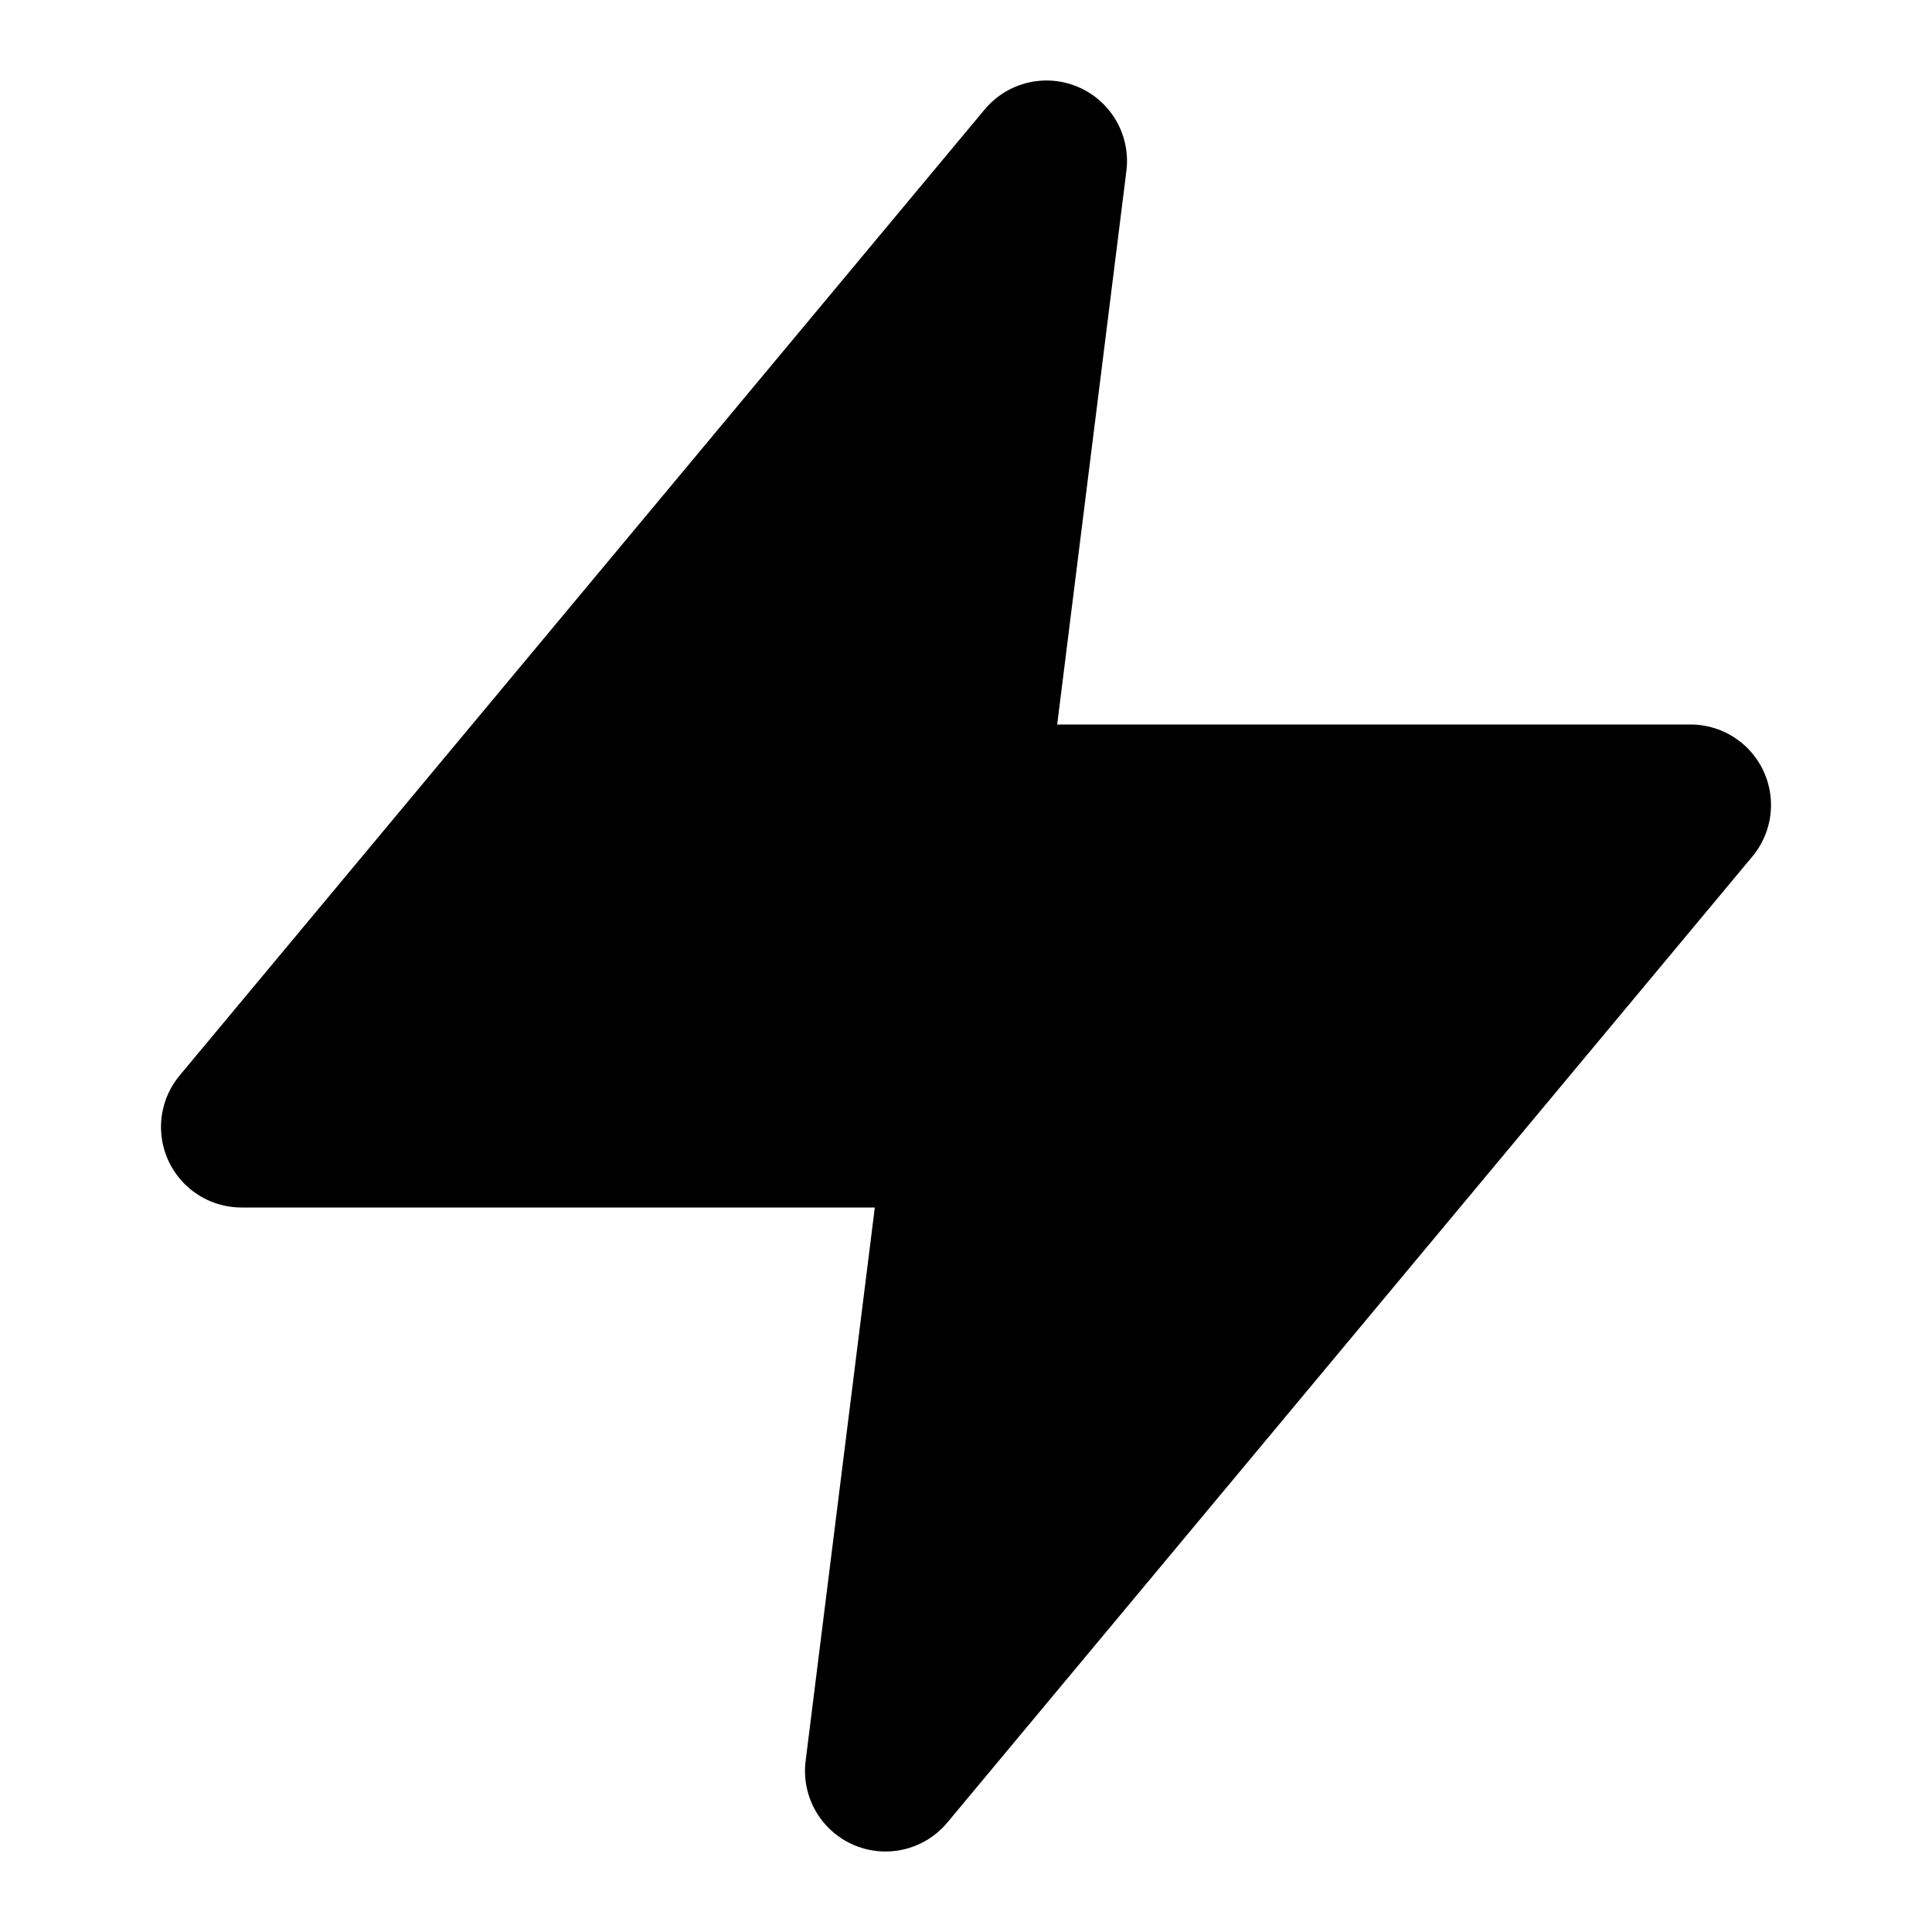
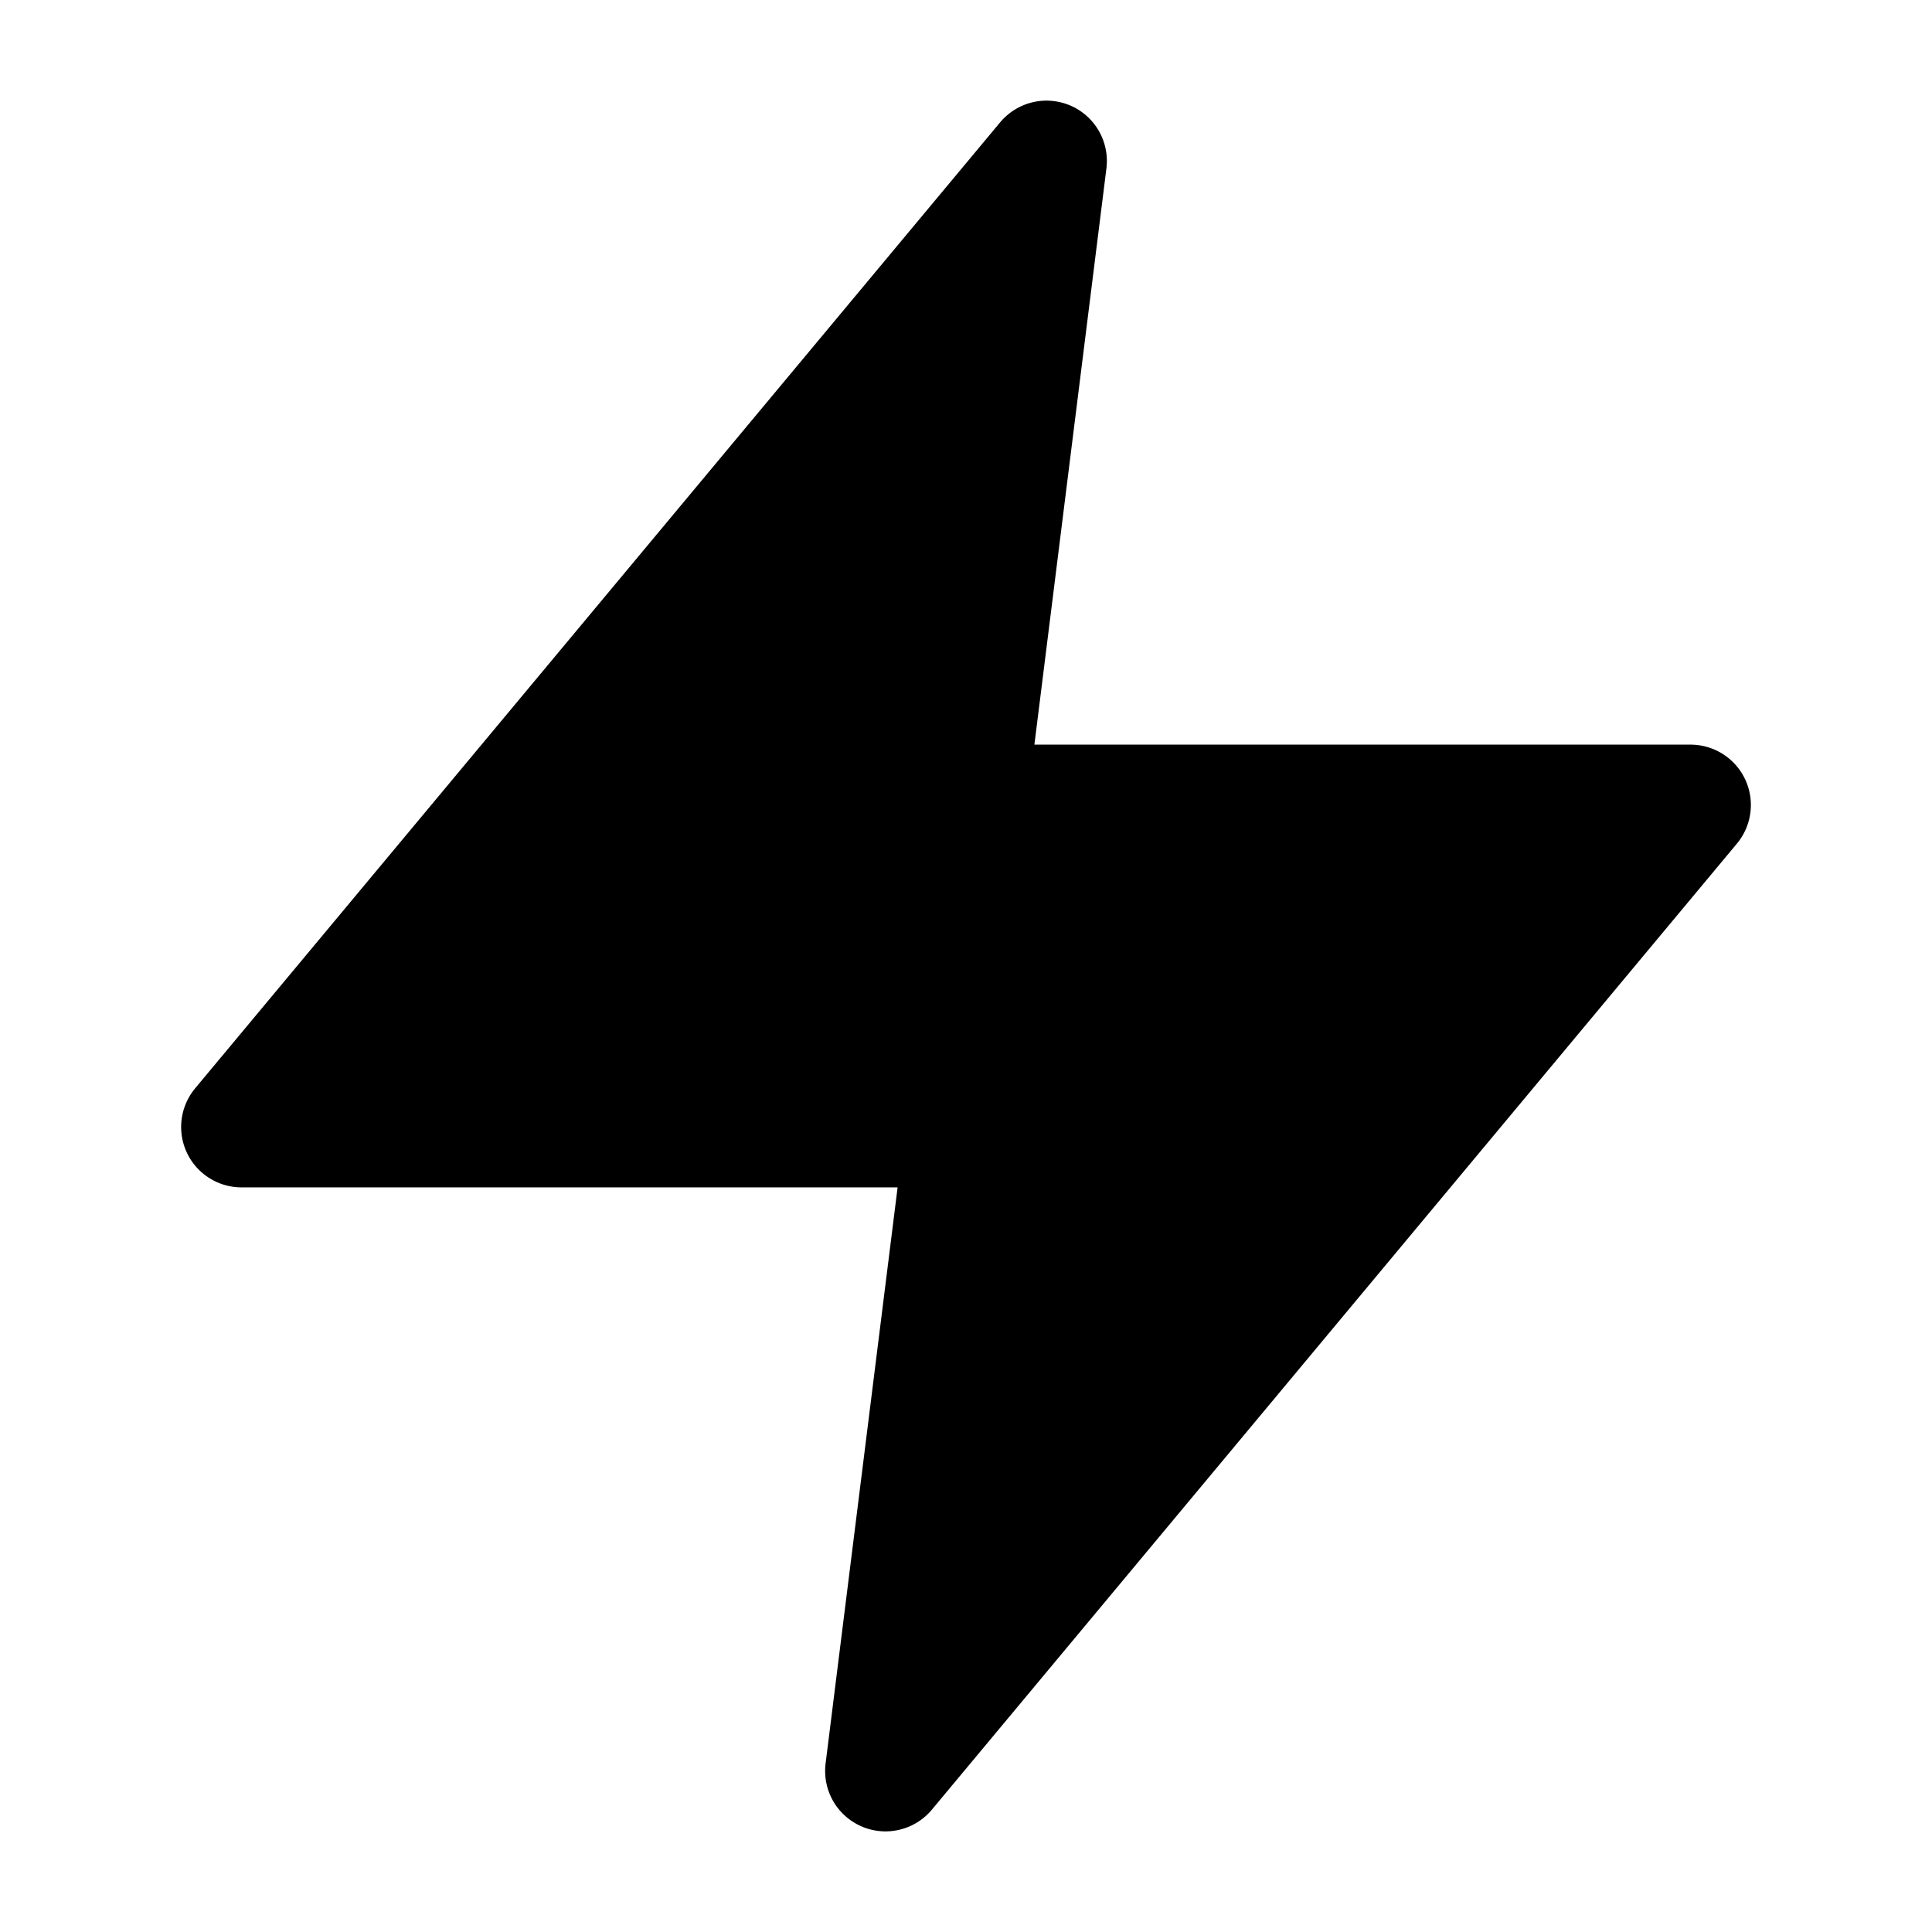
- <svg xmlns="http://www.w3.org/2000/svg" width="24" height="24" viewBox="0 0 24 24" fill="currentColor" stroke="currentColor" stroke-width="2" stroke-linecap="round" stroke-linejoin="round">
+ <svg xmlns="http://www.w3.org/2000/svg" width="24" height="24" viewBox="0 0 24 24" fill="currentColor" stroke="currentColor" stroke-width="1.5" stroke-linecap="round" stroke-linejoin="round">
  <path d="m13 2-10 12h9l-1 8 10-12h-9l1-8Z" />
</svg>
